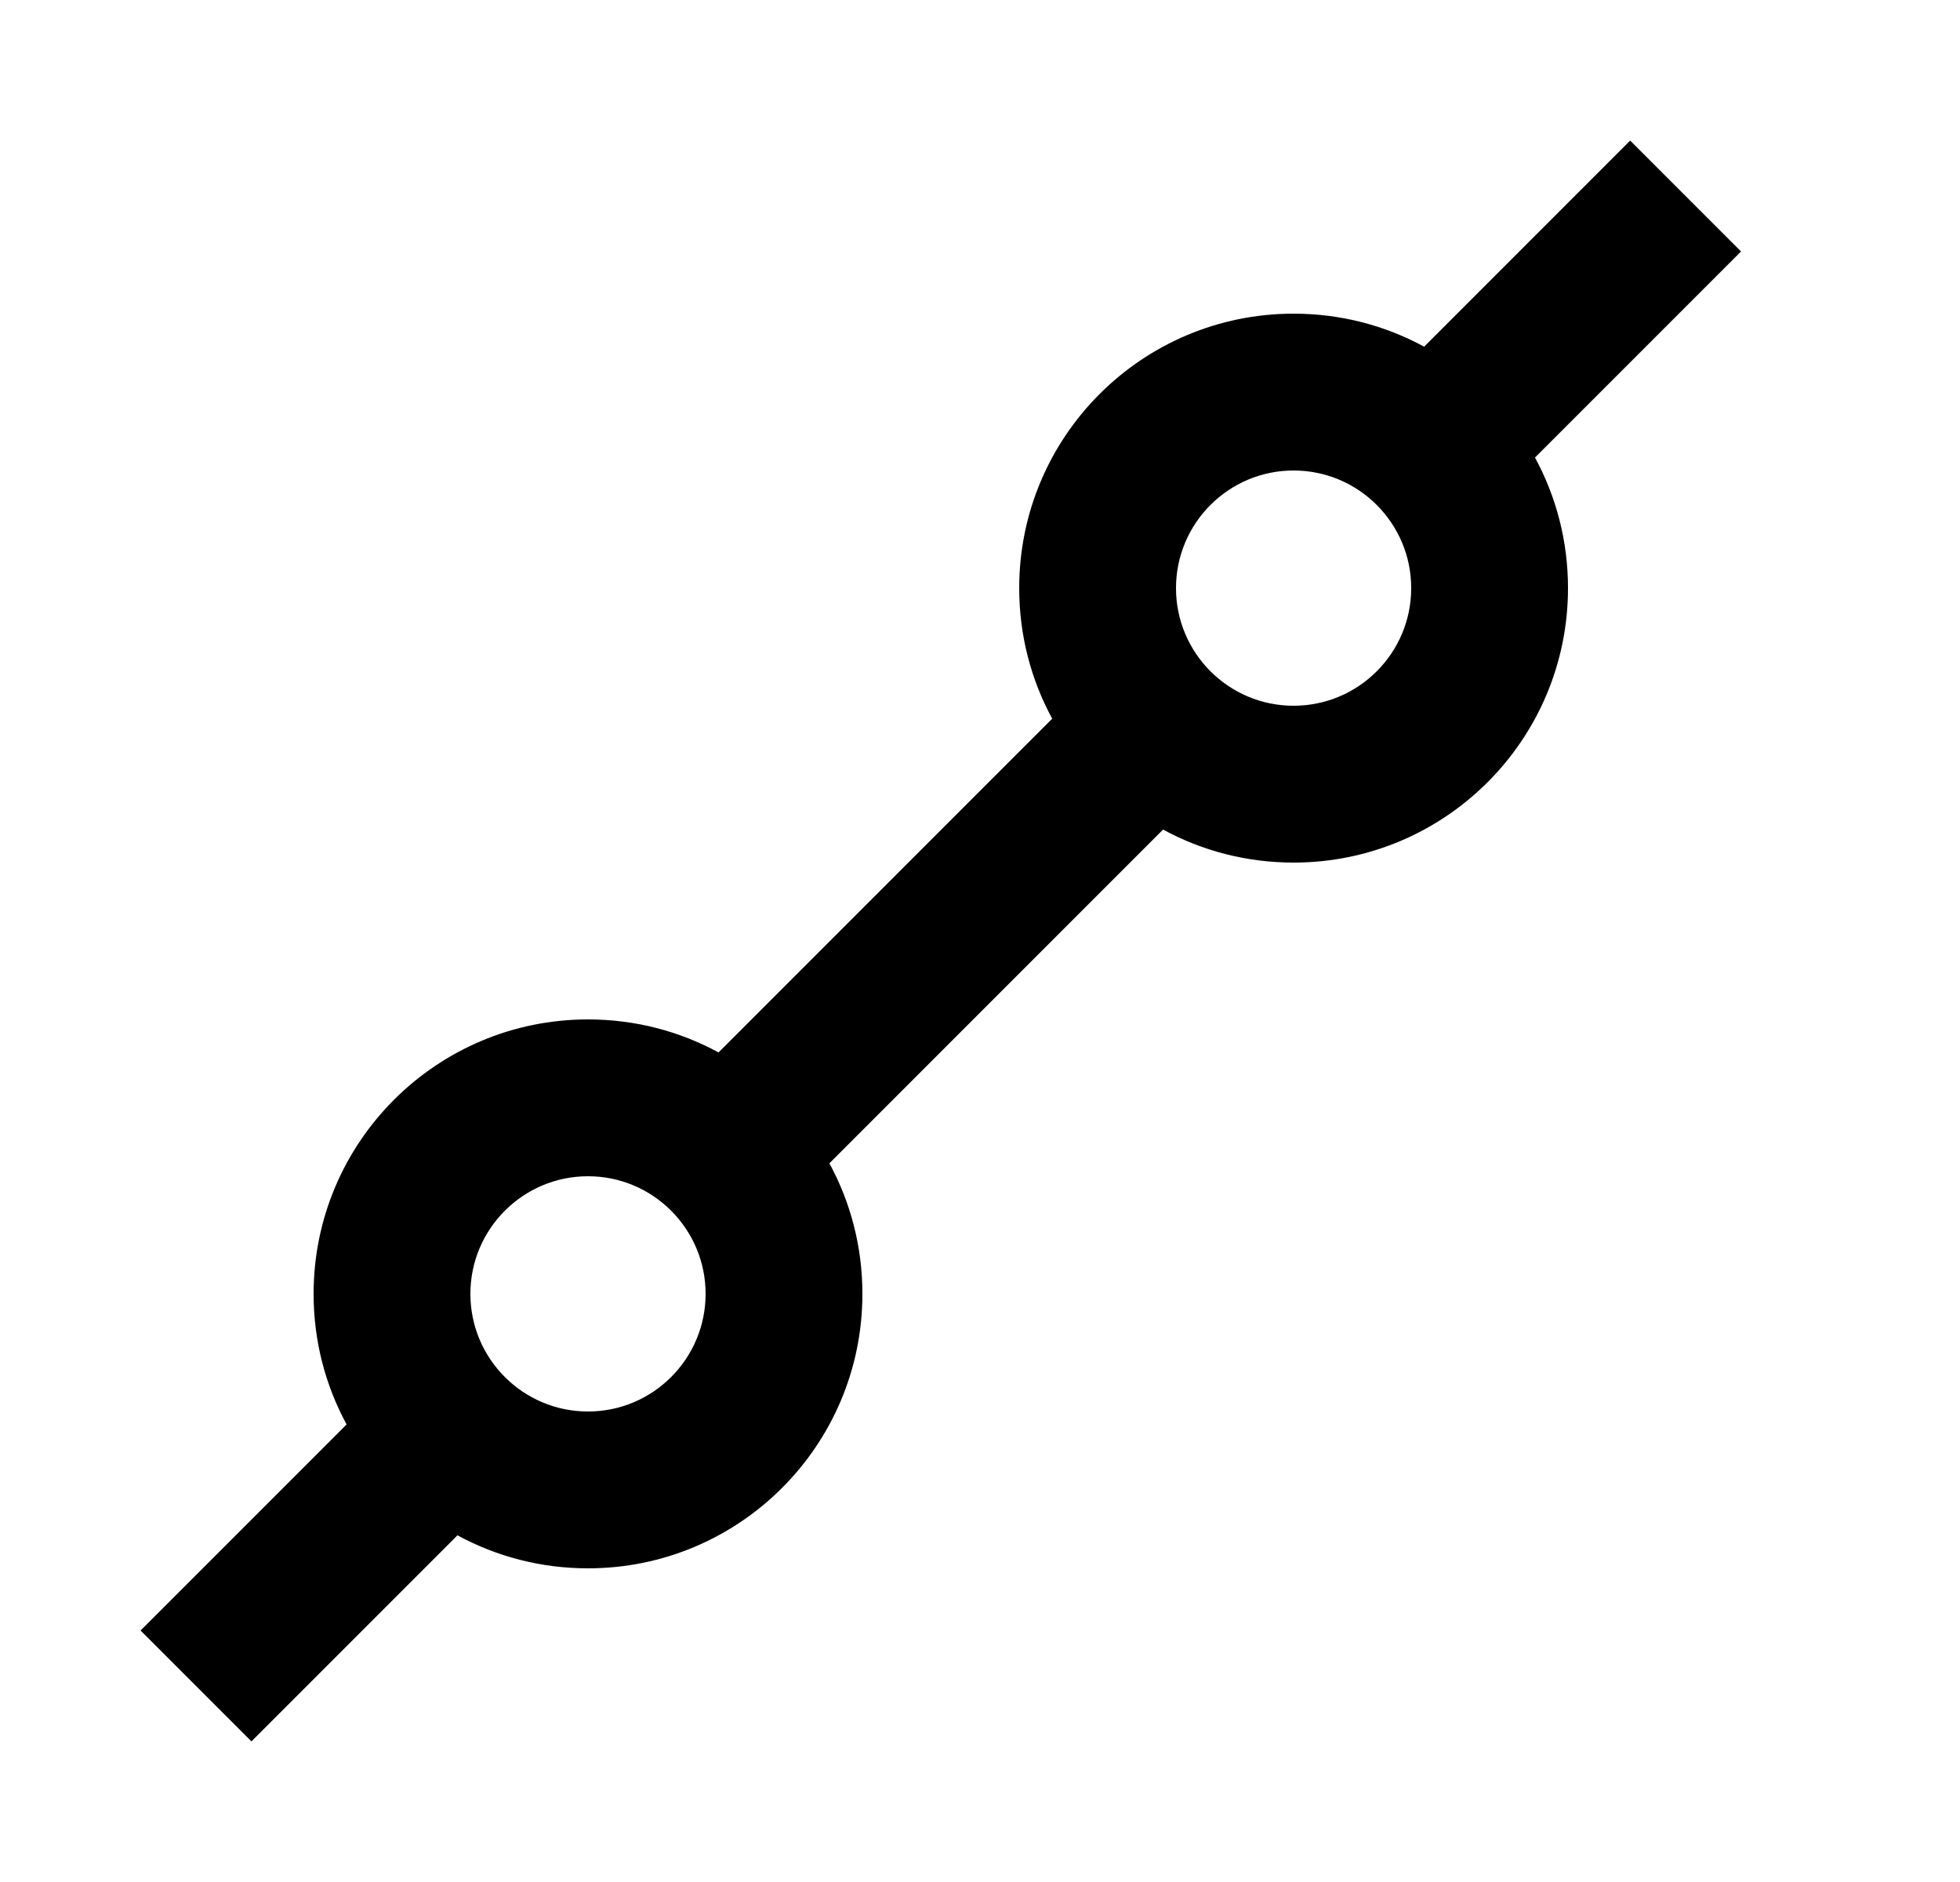
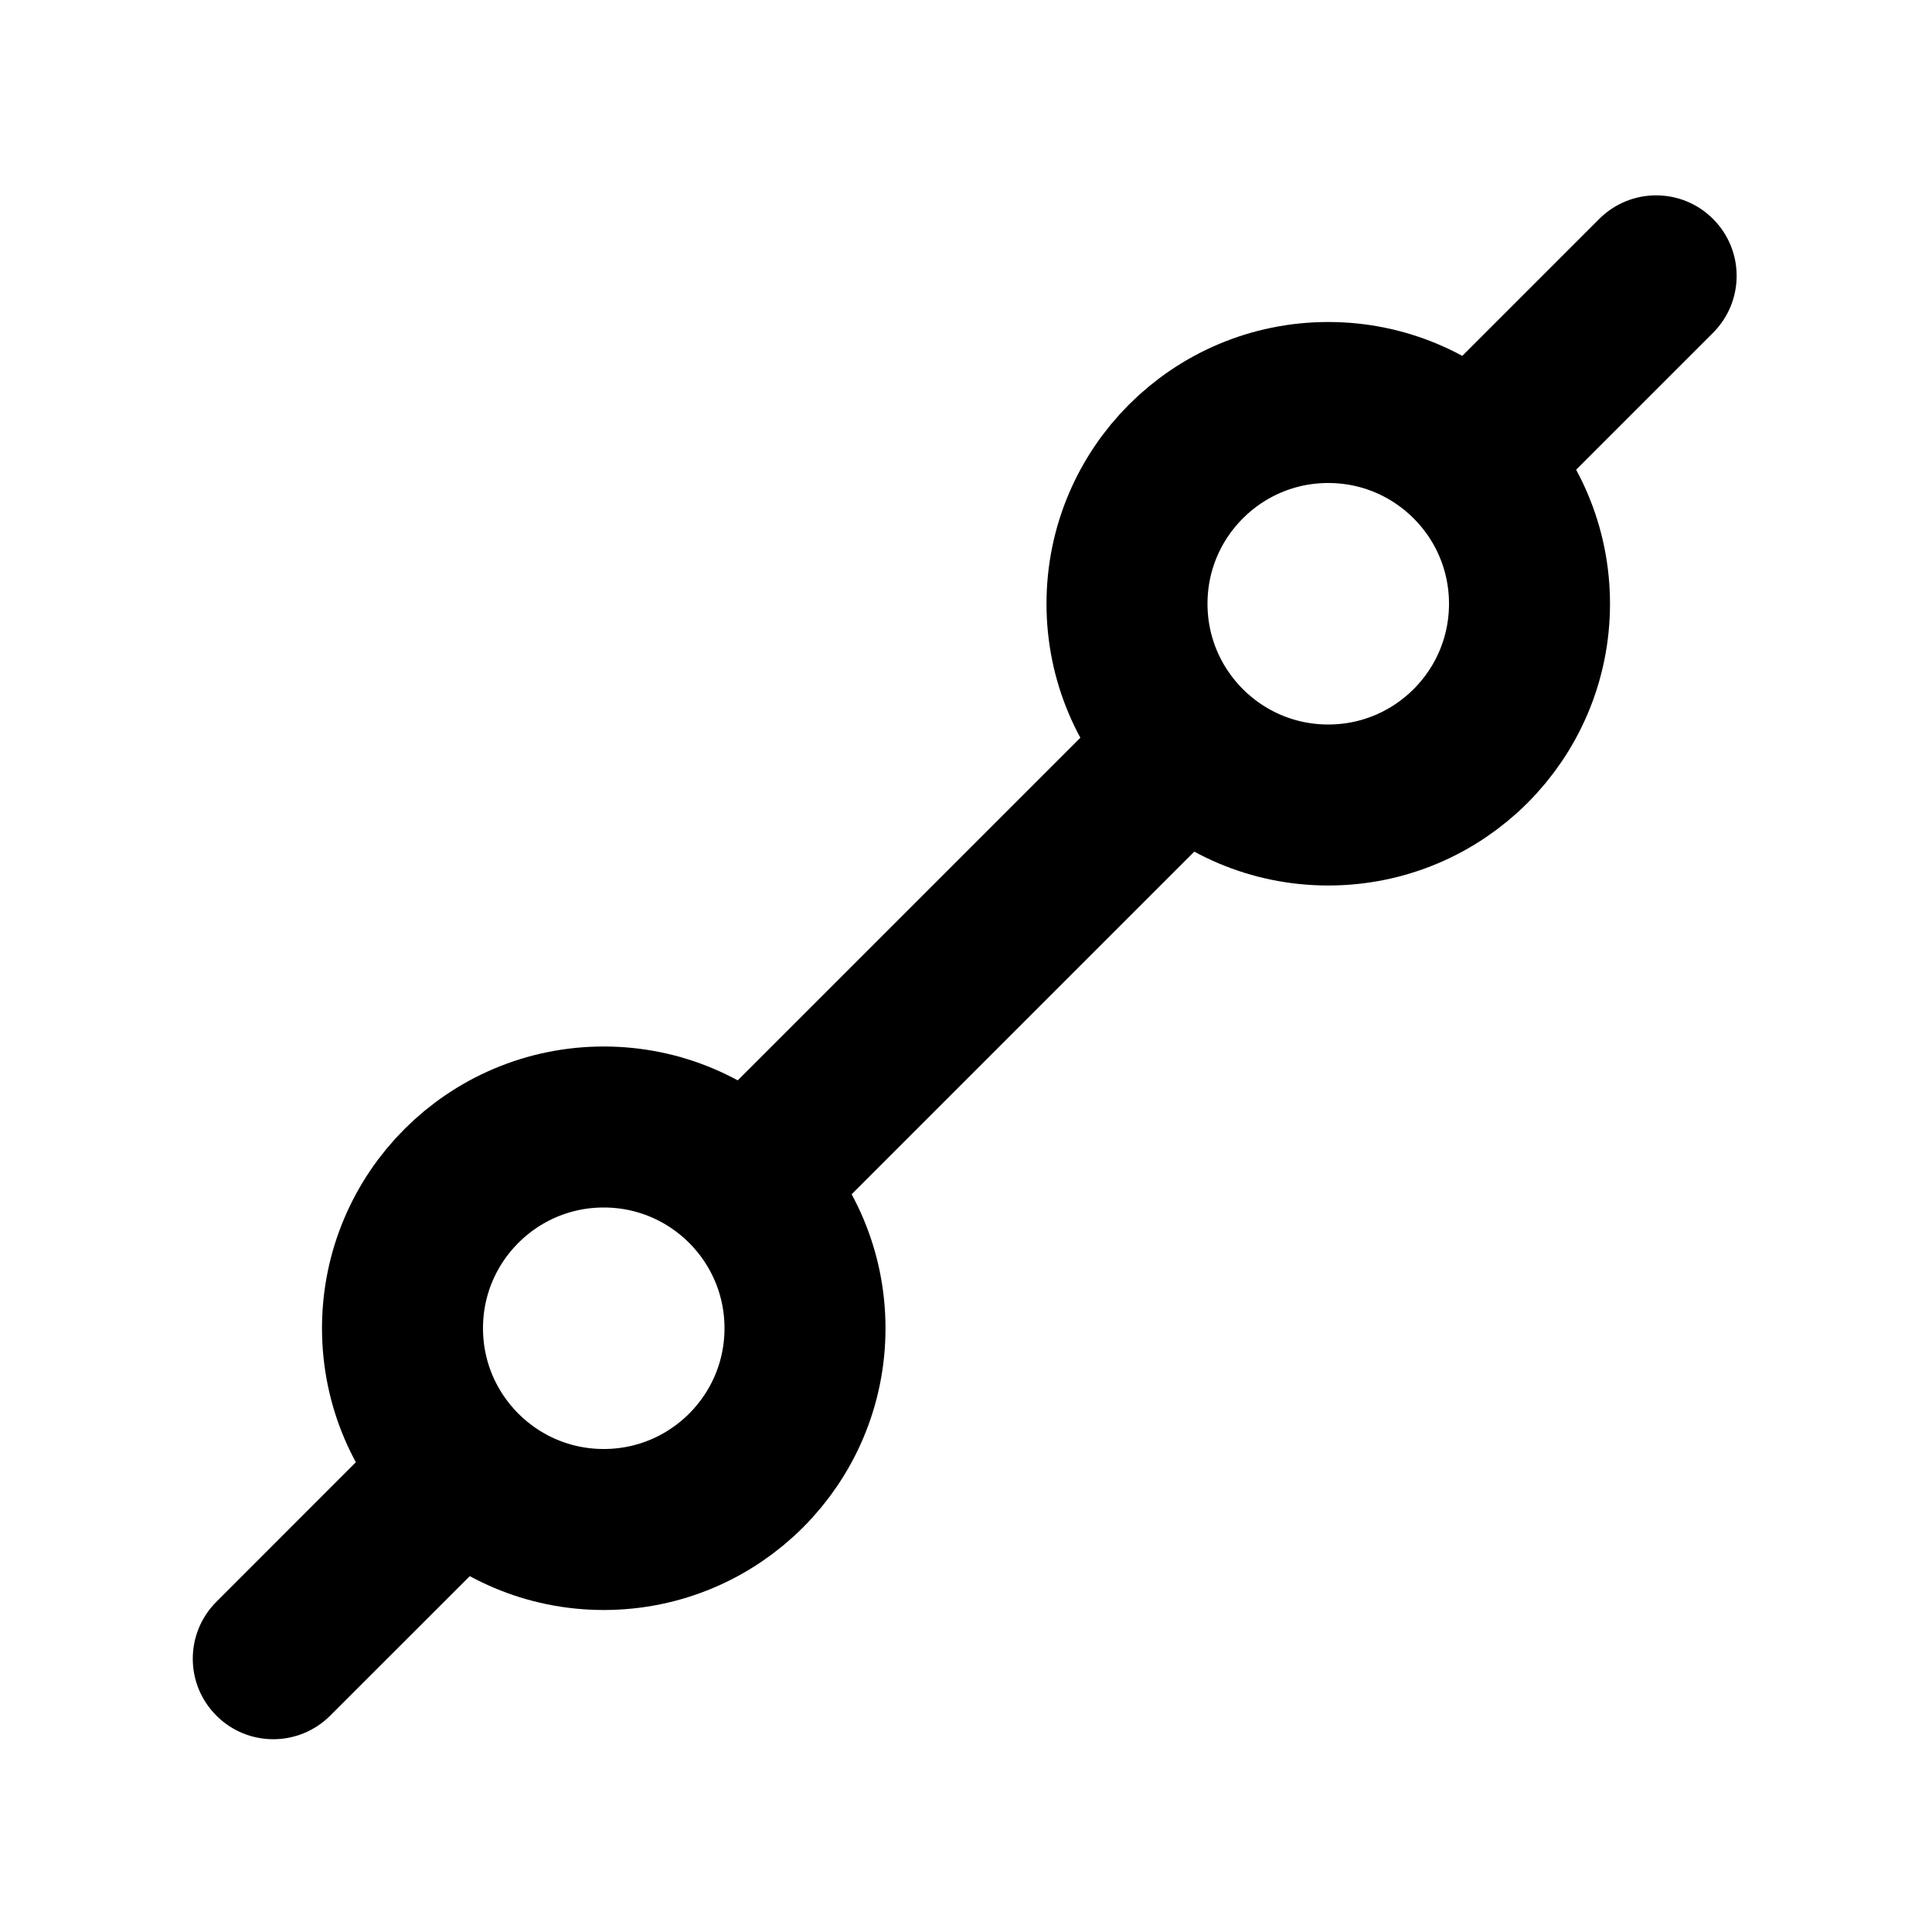
- <svg xmlns="http://www.w3.org/2000/svg" width="25" height="24" viewBox="0 0 25 24" fill="none">
-   <path fill-rule="evenodd" clip-rule="evenodd" d="M19.579 5.835L22.207 3.207L20.793 1.793L18.165 4.421C17.67 4.152 17.103 4 16.5 4C14.567 4 13 5.567 13 7.5C13 8.103 13.152 8.67 13.421 9.165L9.165 13.421C8.67 13.152 8.103 13 7.5 13C5.567 13 4 14.567 4 16.5C4 17.103 4.152 17.67 4.421 18.165L1.793 20.793L3.207 22.207L5.835 19.579C6.33 19.848 6.897 20 7.5 20C9.433 20 11 18.433 11 16.5C11 15.897 10.848 15.33 10.579 14.835L14.835 10.579C15.33 10.848 15.897 11 16.5 11C18.433 11 20 9.433 20 7.5C20 6.897 19.848 6.33 19.579 5.835ZM16.5 9C17.328 9 18 8.328 18 7.5C18 6.672 17.328 6 16.5 6C15.672 6 15 6.672 15 7.5C15 8.328 15.672 9 16.5 9ZM7.5 18C8.328 18 9 17.328 9 16.5C9 15.672 8.328 15 7.5 15C6.672 15 6 15.672 6 16.5C6 17.328 6.672 18 7.5 18Z" fill="currentColor" />
+ <svg xmlns="http://www.w3.org/2000/svg" width="24" height="24" viewBox="0 0 24 24" fill="none">
+   <path fill-rule="evenodd" clip-rule="evenodd" d="M8.066 14.519L14.487 8.098L15.902 9.513L9.481 15.934L8.066 14.519Z" fill="black" />
+   <path fill-rule="evenodd" clip-rule="evenodd" d="M2.688 21.312C2.297 20.922 2.297 20.289 2.688 19.898L4.506 18.079C4.897 17.689 5.53 17.689 5.921 18.079V18.079C6.311 18.47 6.311 19.103 5.921 19.494L4.102 21.312C3.711 21.703 3.078 21.703 2.688 21.312V21.312Z" fill="black" />
+   <path fill-rule="evenodd" clip-rule="evenodd" d="M17.983 6.017C17.592 5.626 17.592 4.993 17.983 4.603L19.866 2.72C20.257 2.329 20.89 2.329 21.28 2.72V2.72C21.671 3.11 21.671 3.743 21.28 4.134L19.397 6.017C19.007 6.408 18.373 6.408 17.983 6.017V6.017Z" fill="black" />
+   <circle cx="16.5" cy="7.5" r="2.5" stroke="black" stroke-width="2" />
+   <circle cx="7.5" cy="16.5" r="2.5" stroke="black" stroke-width="2" />
</svg>
